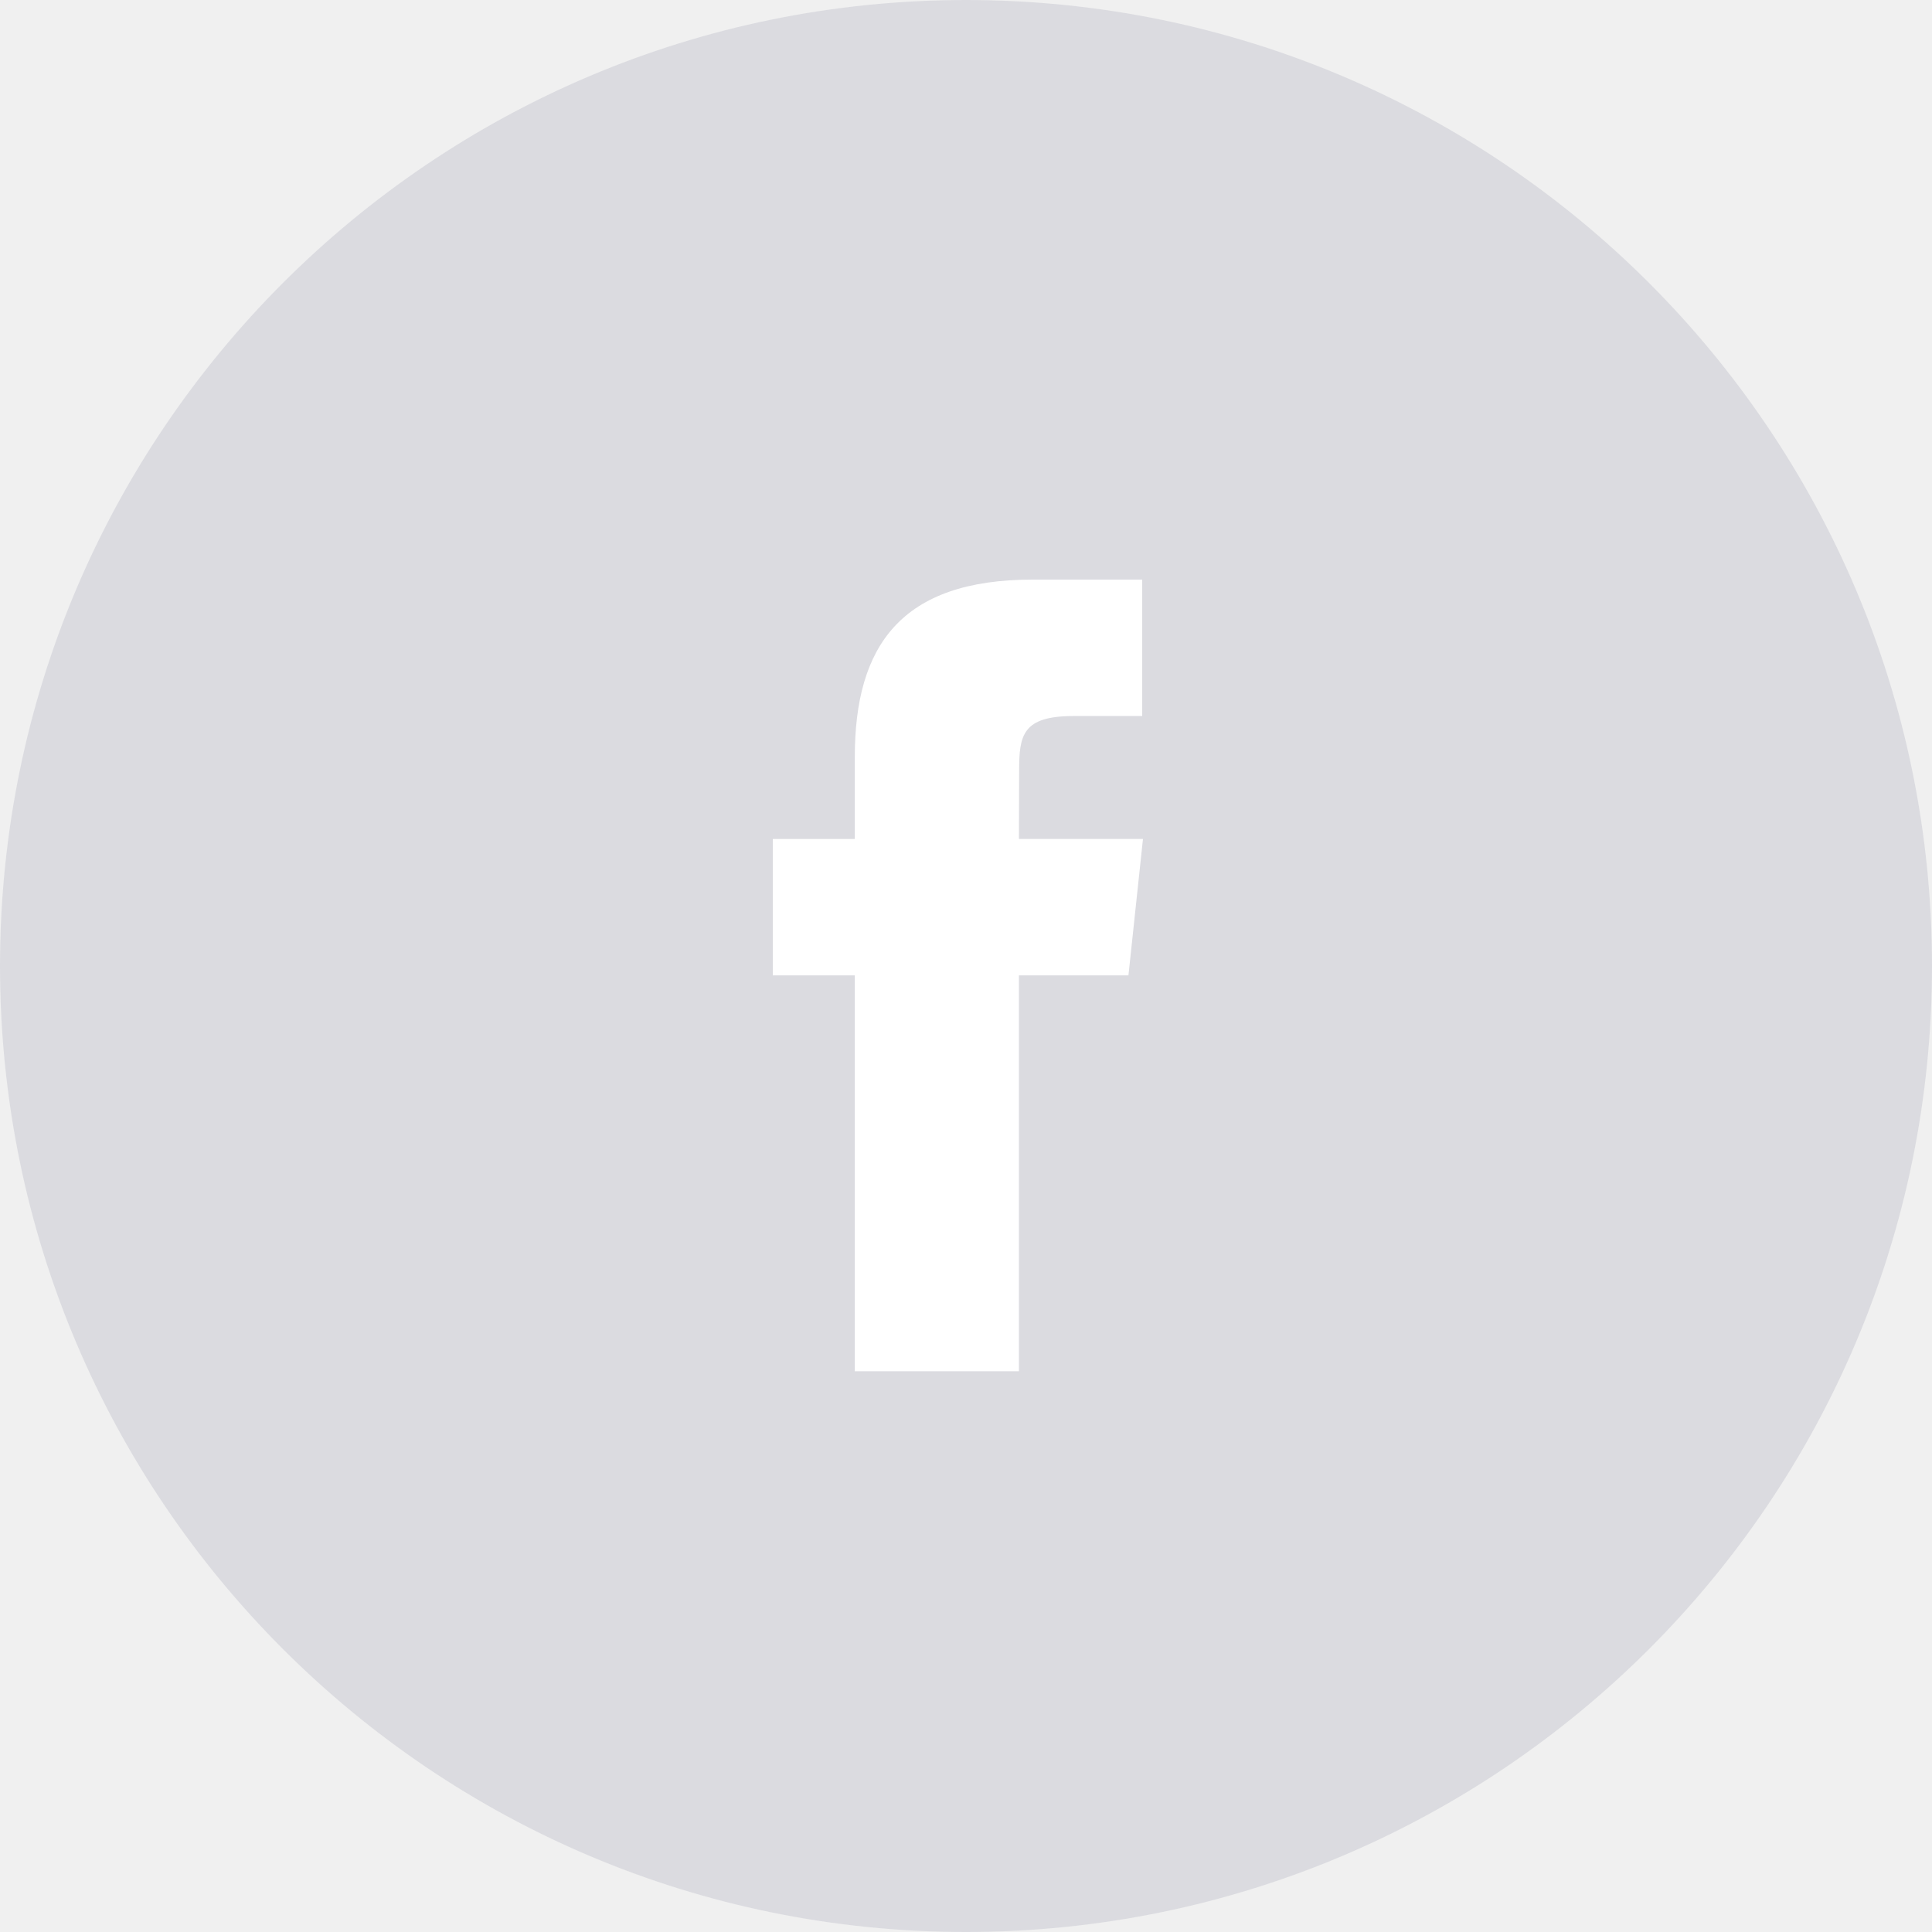
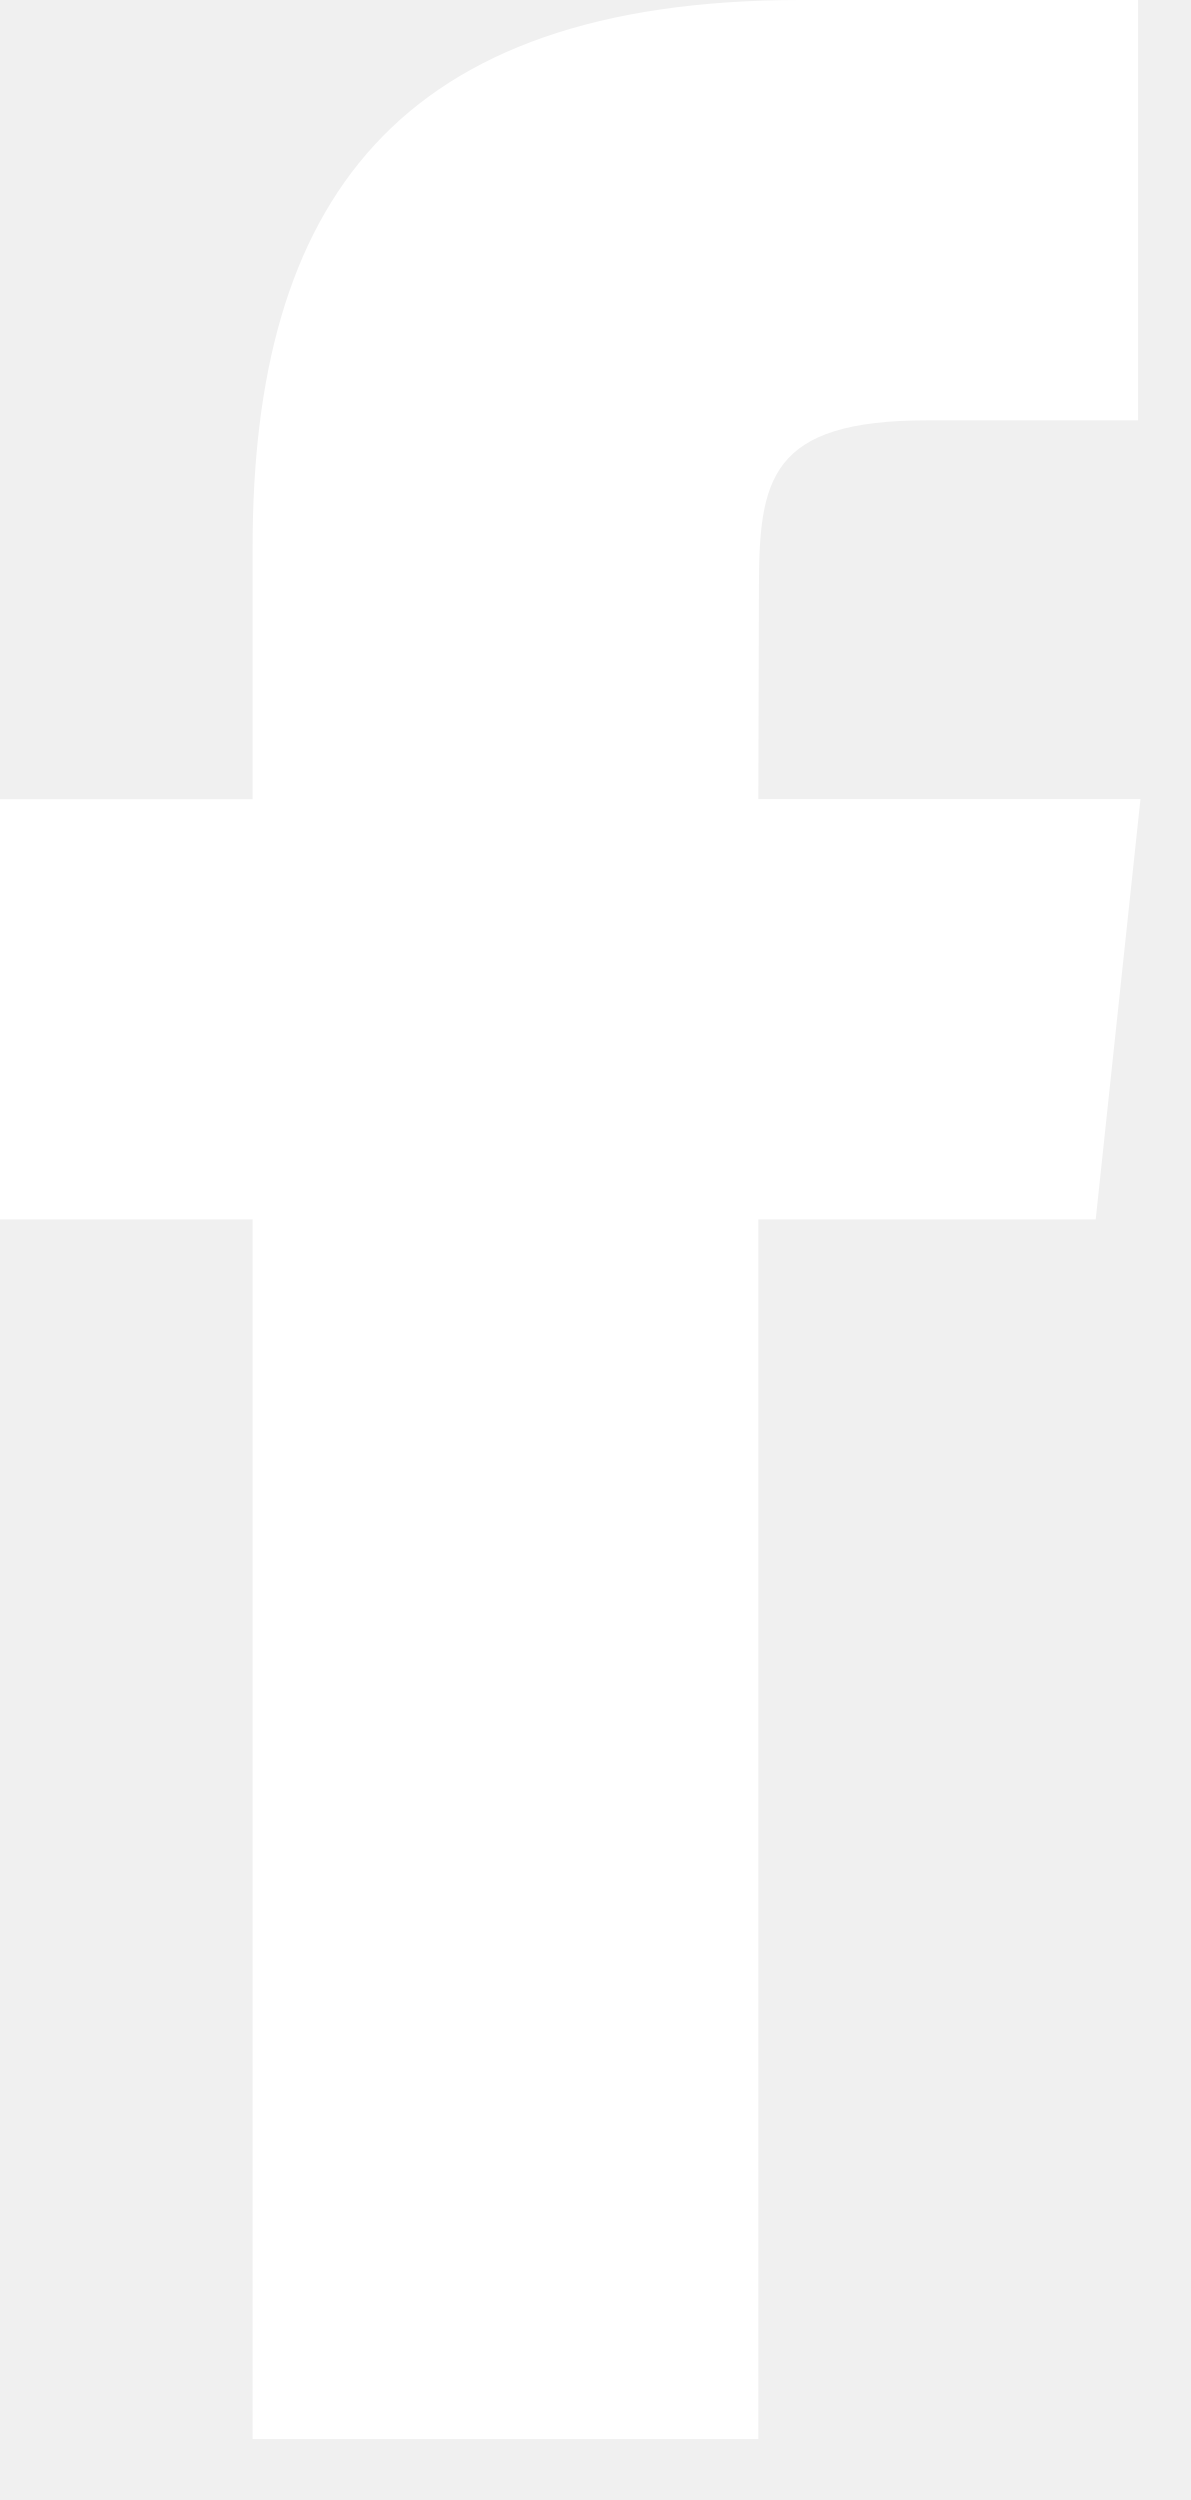
- <svg xmlns="http://www.w3.org/2000/svg" width="50" height="50" viewBox="0 0 50 50" fill="none">
-   <circle opacity="0.1" cx="25" cy="25" r="25" fill="#212353" />
-   <path d="M26.37 35.488V25.243H29.204L29.58 21.712H26.37L26.375 19.945C26.375 19.024 26.462 18.531 27.788 18.531H29.56V15H26.725C23.32 15 22.122 16.713 22.122 19.593V21.713H20V25.243H22.122V35.488H26.37Z" fill="white" />
+ <svg xmlns="http://www.w3.org/2000/svg" width="10" height="21" viewBox="0 0 10 21" fill="none">
+   <path d="M6.37 20.488V10.243H9.204L9.58 6.712H6.37L6.375 4.945C6.375 4.024 6.463 3.531 7.788 3.531H9.56V0H6.725C3.321 0 2.122 1.713 2.122 4.593V6.713H0V10.243H2.122V20.488H6.37Z" fill="white" />
</svg>
